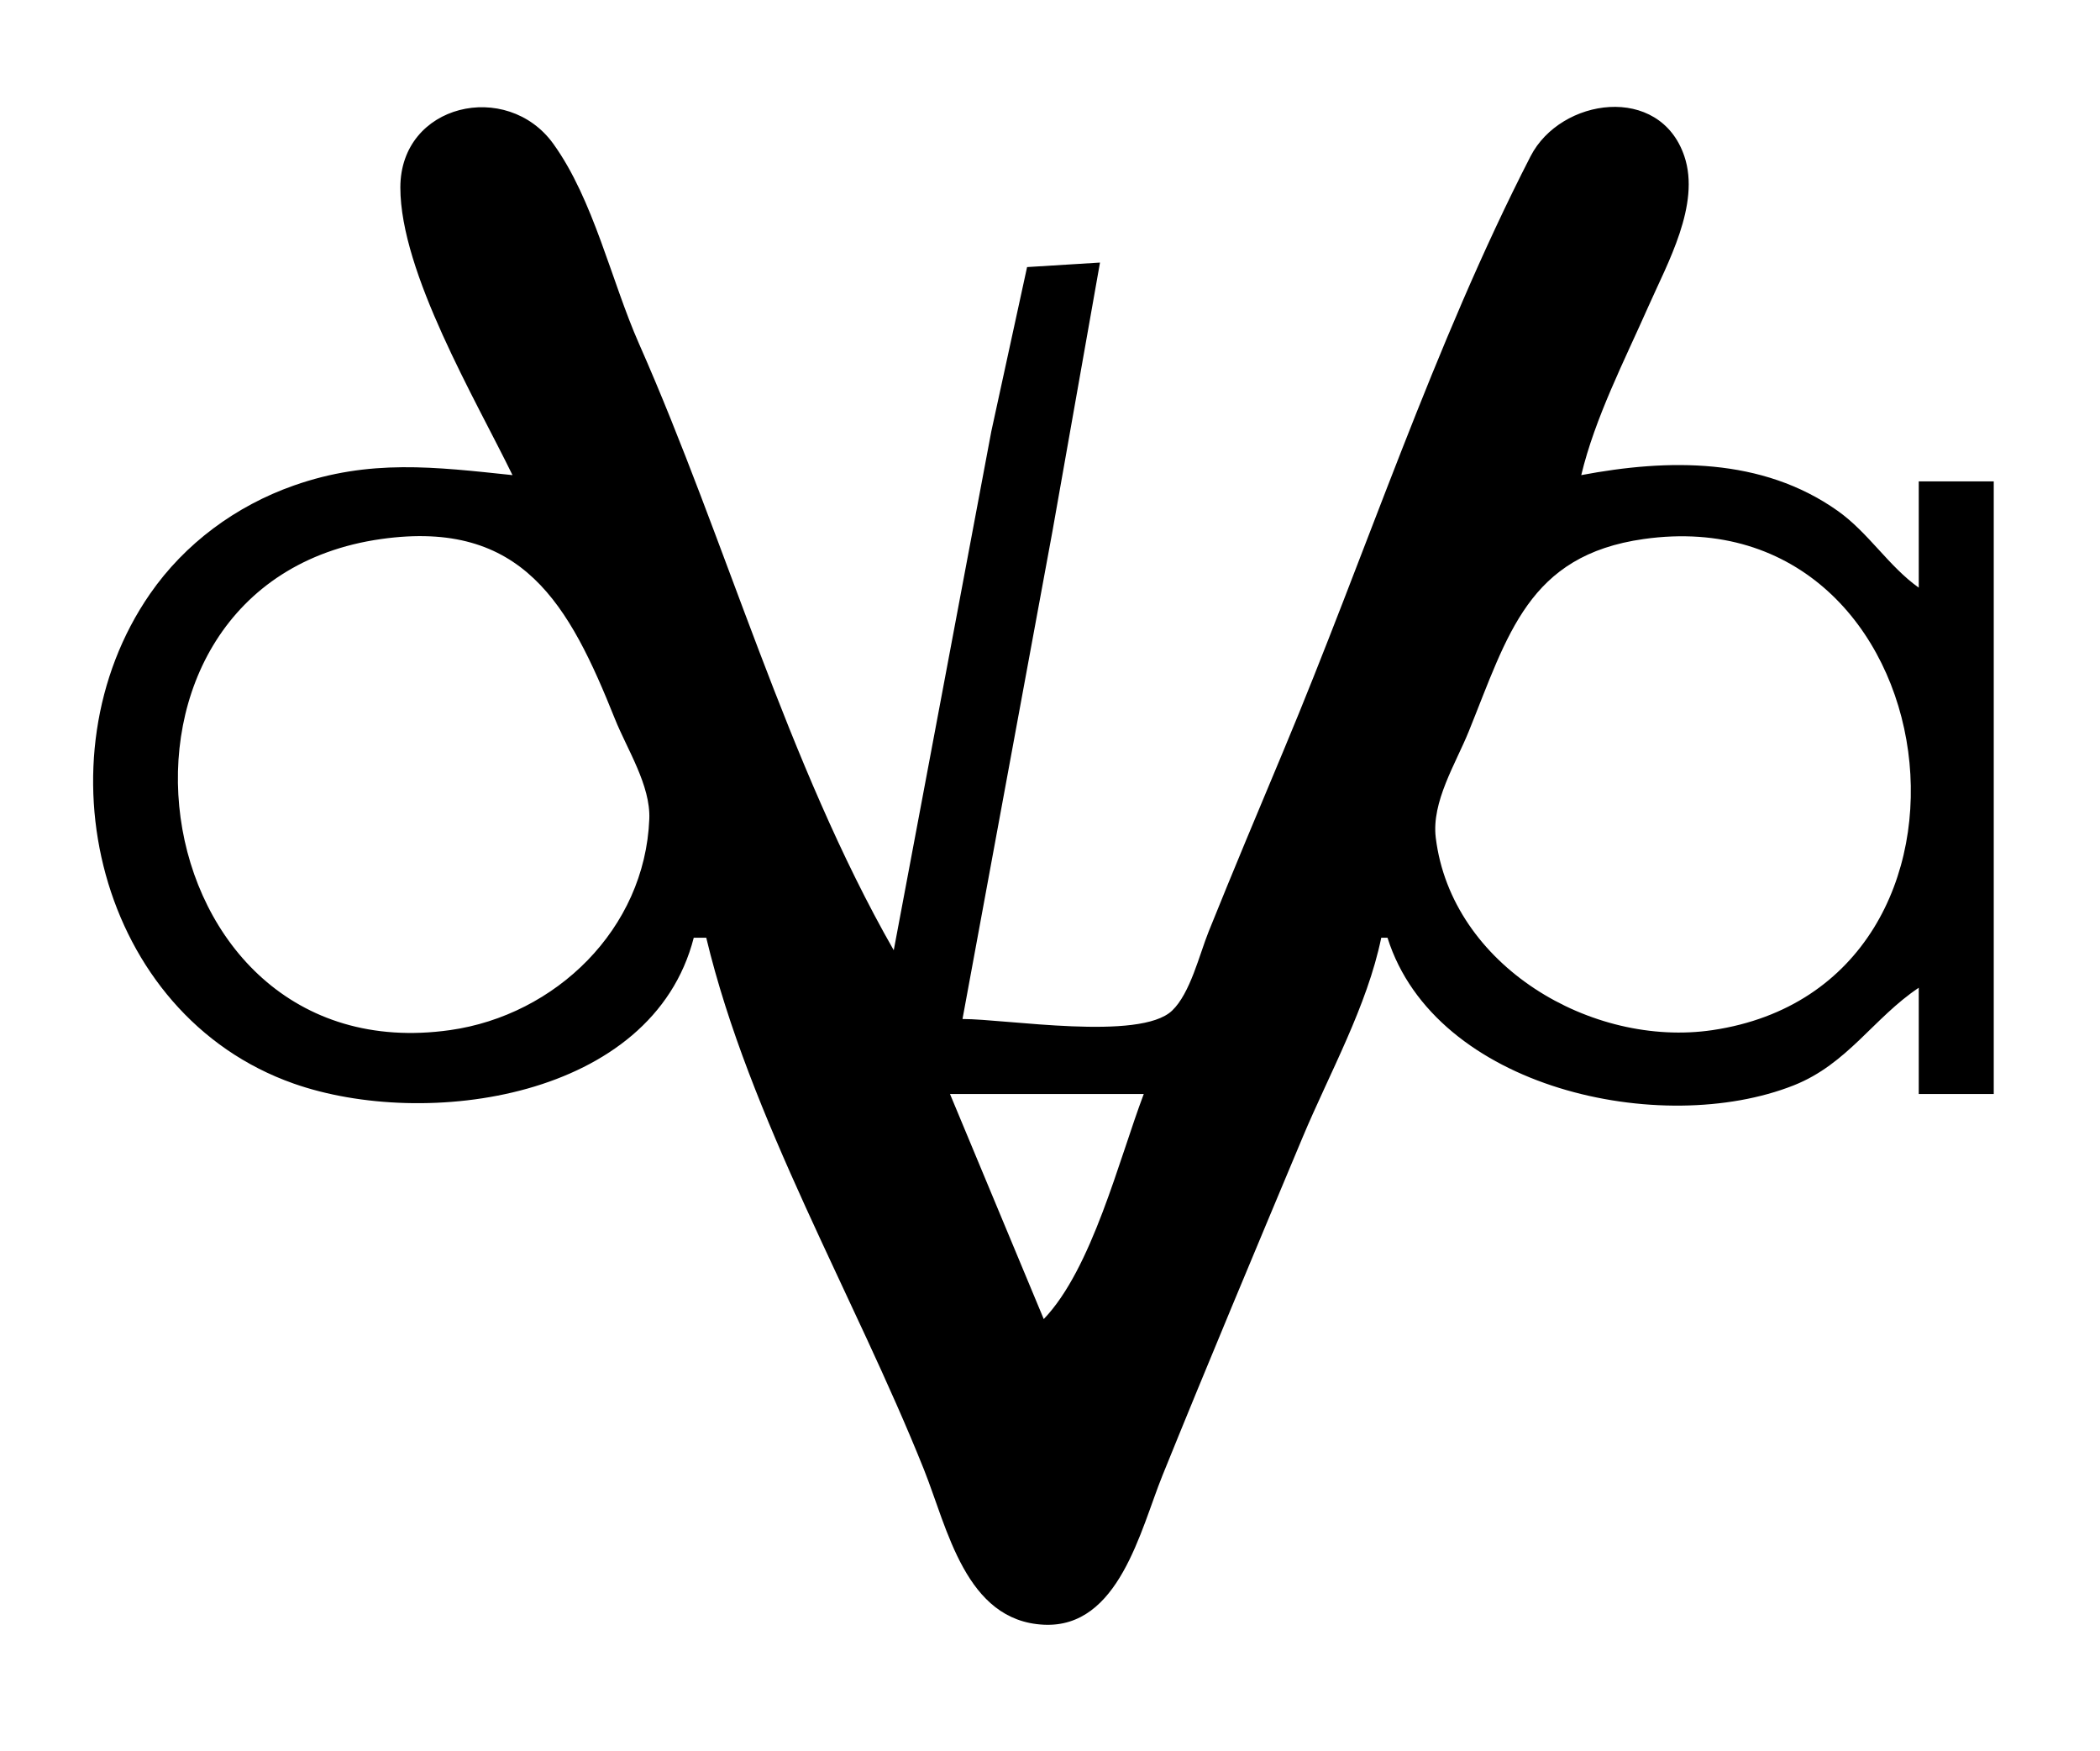
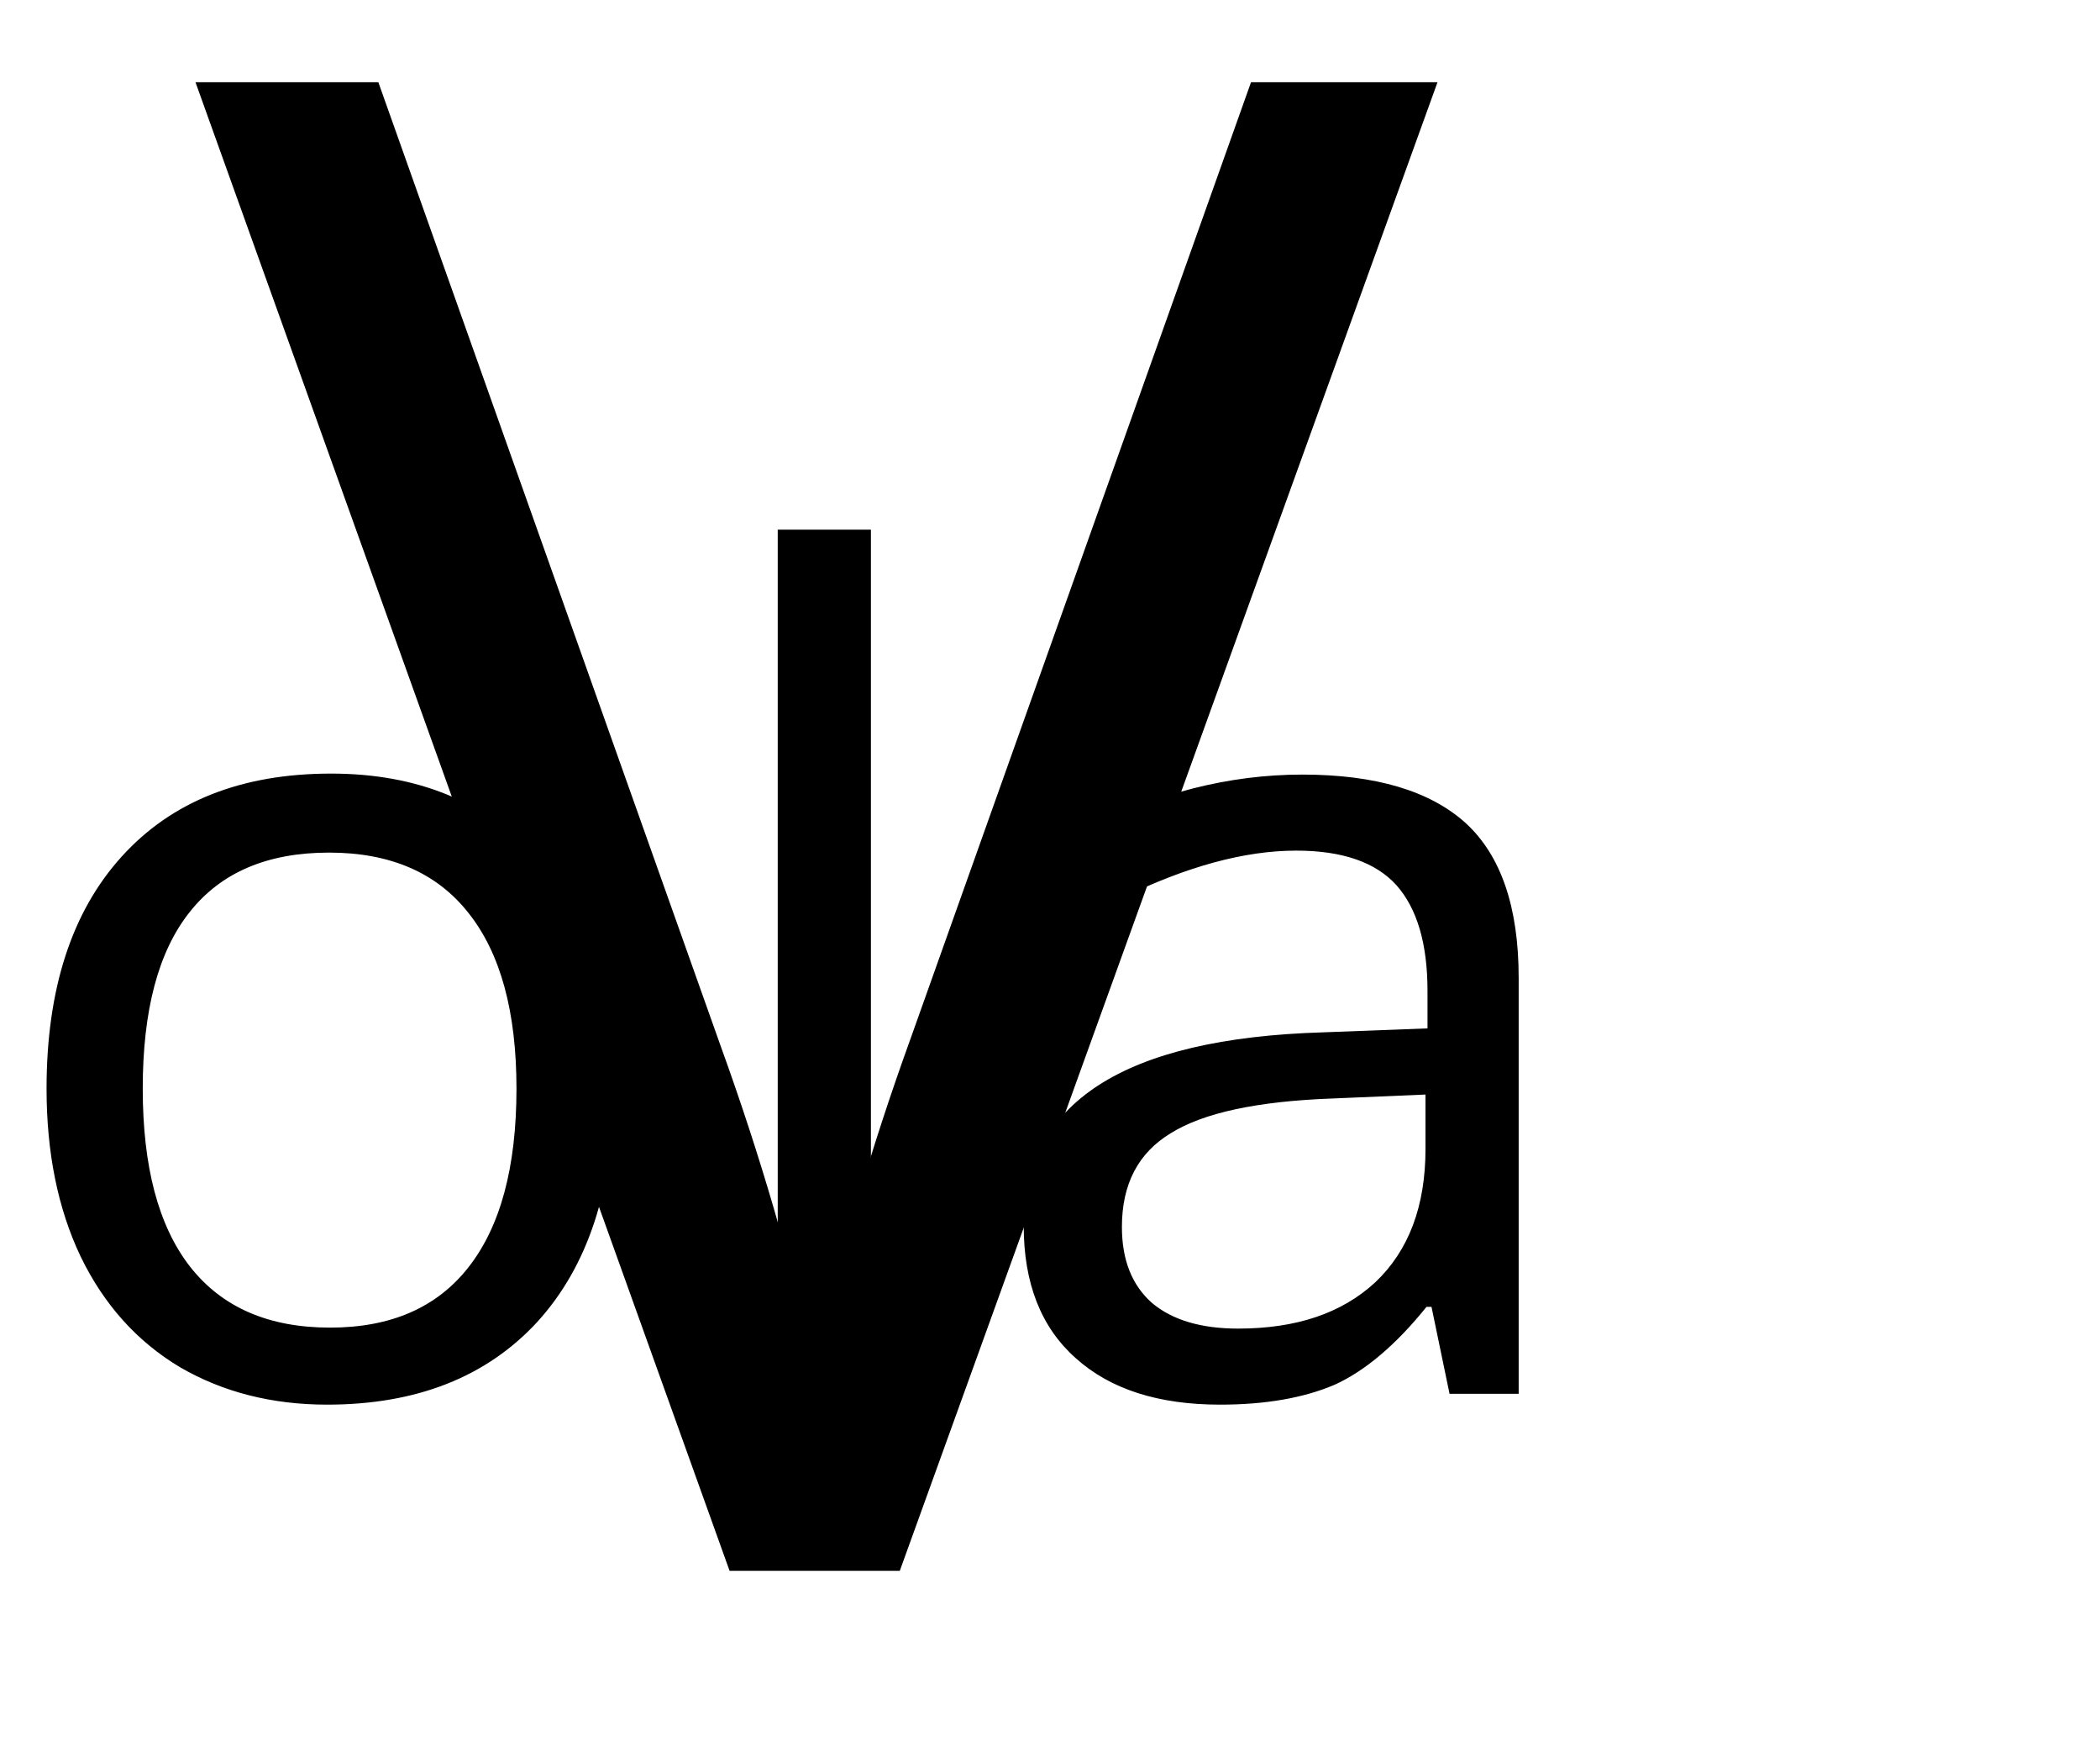
- <svg xmlns="http://www.w3.org/2000/svg" width="336" height="280">
-   <path style="fill:#fffff; stroke:none;" d="M82 76C69.579 74.695 59.181 73.381 47 77.667C37.766 80.916 29.591 86.922 24 95C5.775 121.332 15.671 162.31 47 173.333C68.005 180.724 104.376 175.843 111 150L113 150C119.915 178.874 136.758 207.413 147.806 235C151.606 244.49 154.478 259.28 167 259.889C179.03 260.474 182.466 244.724 186 236C193.315 217.943 200.86 199.969 208.389 182C212.703 171.702 218.742 160.966 221 150L222 150C229.63 174.213 265.888 181.968 287 173.611C295.608 170.204 299.786 162.82 307 158L307 175L319 175L319 77L307 77L307 94C302.187 90.588 298.947 85.188 294 81.694C281.881 73.138 266.891 73.374 253 76C255.199 66.818 259.934 57.632 263.75 49C266.786 42.132 272.099 32.724 269.5 25C265.585 13.363 249.713 15.616 244.889 25C229.386 55.161 218.501 88.706 205.389 120C201.347 129.646 197.296 139.299 193.389 149C191.904 152.687 190.448 158.892 187.528 161.667C182.381 166.557 161.049 163 154 163L168.389 85L176 42L164.333 42.722L158.611 69L143 152C125.895 122.067 116.206 86.565 102.25 55C97.793 44.919 94.984 31.958 88.528 23C81.131 12.738 64.056 16.551 64.056 30C64.056 43.596 76.079 63.851 82 76M61 86.222C83.653 83.023 91.087 96.766 98.389 115C100.341 119.875 104.101 125.619 103.889 131C103.195 148.632 88.876 162.395 72 164.778C21.622 171.891 11.091 93.27 61 86.222M263 86.222C312.445 79.24 322.706 157.562 274 164.778C254.677 167.64 232.237 154.496 229.722 134C229.02 128.273 232.909 122.161 235 117C241.279 101.499 244.511 88.833 263 86.222M183 175C179.031 185.496 174.719 202.962 167 211L152 175L183 175z" />
+ <svg xmlns="http://www.w3.org/2000/svg" width="336" height="280" id="vtlogo">
+   <defs>
+     <style>
+ #vtlogo {
+     fill:purple;
+     animation-name: example;
+     animation-duration: 20s;
+     animation-iteration-count: infinite;
+     animation-direction: alternate;
+     animation-timing-function: ease-in-out;
+ }
+ 
+ @keyframes App-logo-spin {
+   from {
+     transform: rotate(0deg);
+   }
+   to {
+     transform: rotate(360deg);
+   }
+ }
+ @keyframes App-logo-rotate {
+   from {
+     transform: rotateY(180deg);
+   }
+   to {
+     transform: rotateY(360deg);
+   }
+ }
+ @media (prefers-reduced-motion: no-preference) {
+   .App-logo {
+     animation: App-logo-spin infinite 20s linear;
+     #  animation: App-logo-rotate infinite 10s;
+     # animation-direction: alternate;
+     animation-timing-function: ease-in-out;
+   }	
+ }
+ @keyframes example {
+   from {background-color: red;}
+   to {background-color: yellow;}
+ }
+ 
+ </style>
+   </defs>
+   <g transform="matrix(18.54 0 0 18.54 236.52 146.55)" style="">
+     <text class="logoClass App-logo" xml:space="preserve" font-family="'Open Sans', sans-serif" font-size="18" font-style="normal" font-weight="normal" style="stroke: none; stroke-width: 1; stroke-dasharray: none; stroke-linecap: butt; stroke-dashoffset: 0; stroke-linejoin: miter; stroke-miterlimit: 4; fill: rgb(0,0,0); fill-rule: nonzero; opacity: 1; white-space: pre;">
+       <tspan x="-11.07" y="5.65">V</tspan>
+     </text>
+   </g>
+   <g transform="matrix(10.26 0 0 10.11 177.1 285.03)" style="">
+     <text class="logoClass App-logo" xml:space="preserve" font-family="'Open Sans', sans-serif" font-size="18" font-style="normal" font-weight="normal" style="stroke: none; stroke-width: 1; stroke-dasharray: none; stroke-linecap: butt; stroke-dashoffset: 0; stroke-linejoin: miter; stroke-miterlimit: 4; fill: rgb(0,0,0); fill-rule: nonzero; opacity: 1; white-space: pre;">
+       <tspan x="-17.55" y="-6.14">ola</tspan>
+     </text>
+   </g>
</svg>
